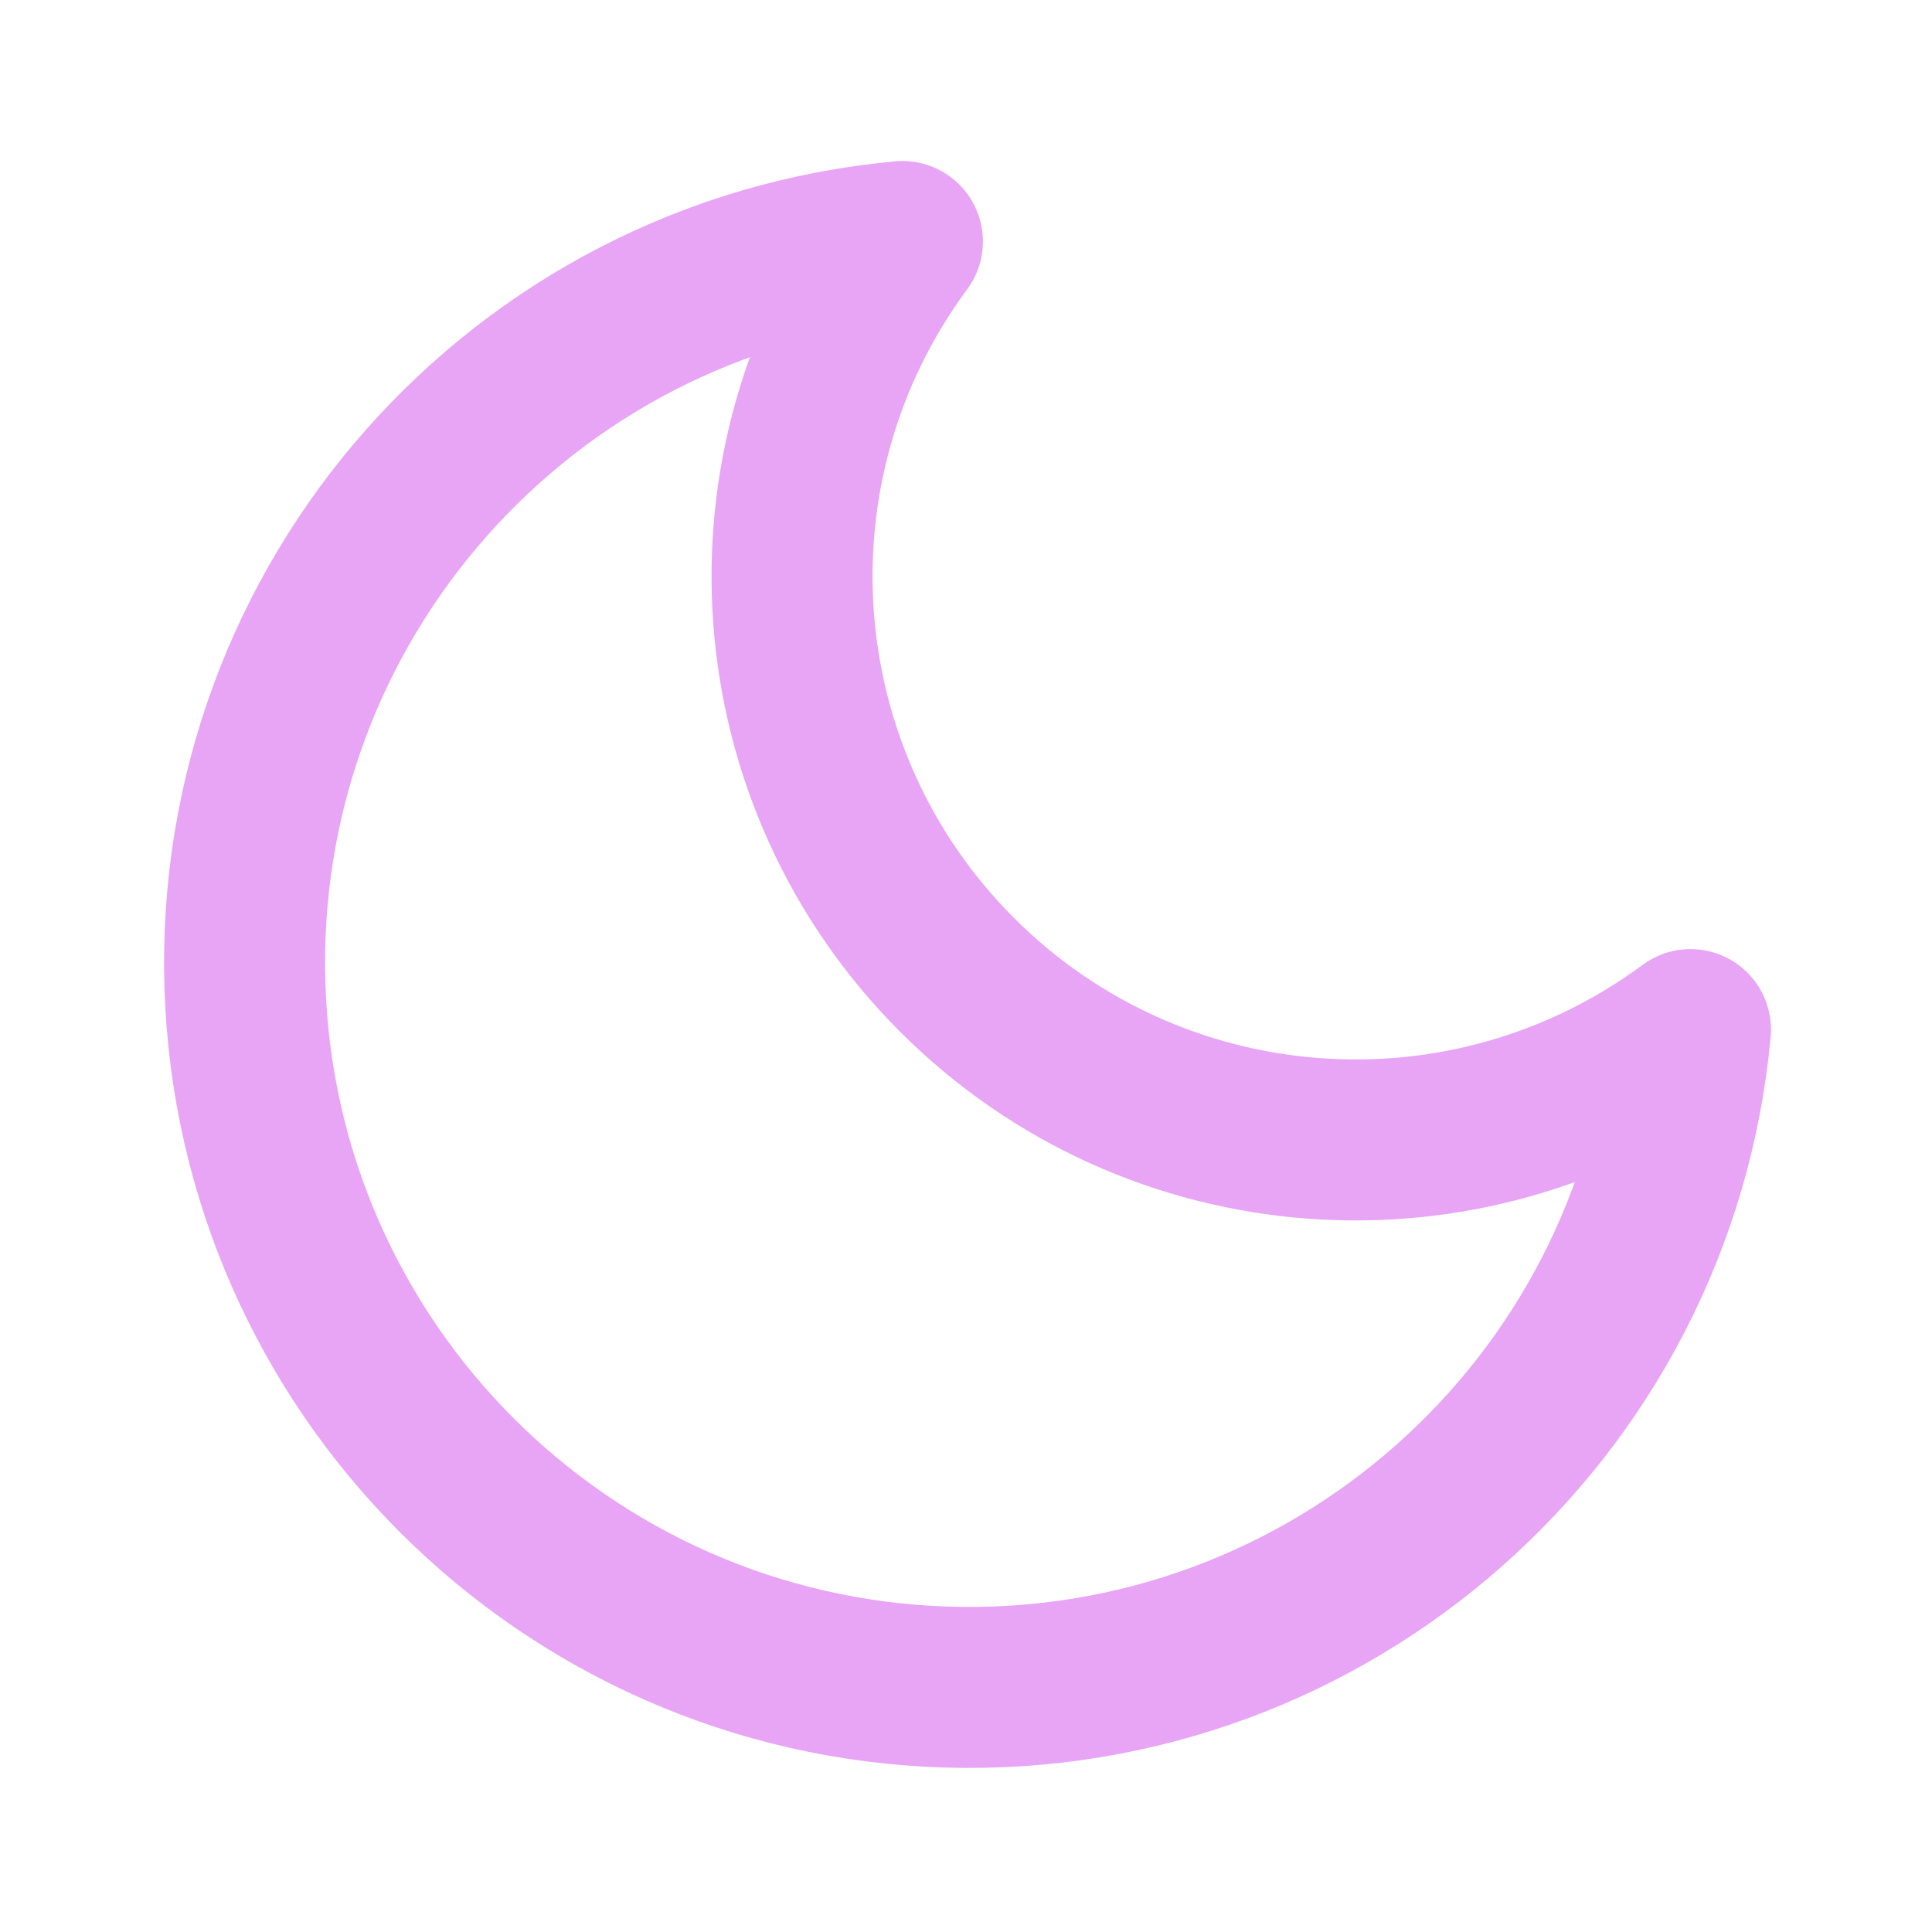
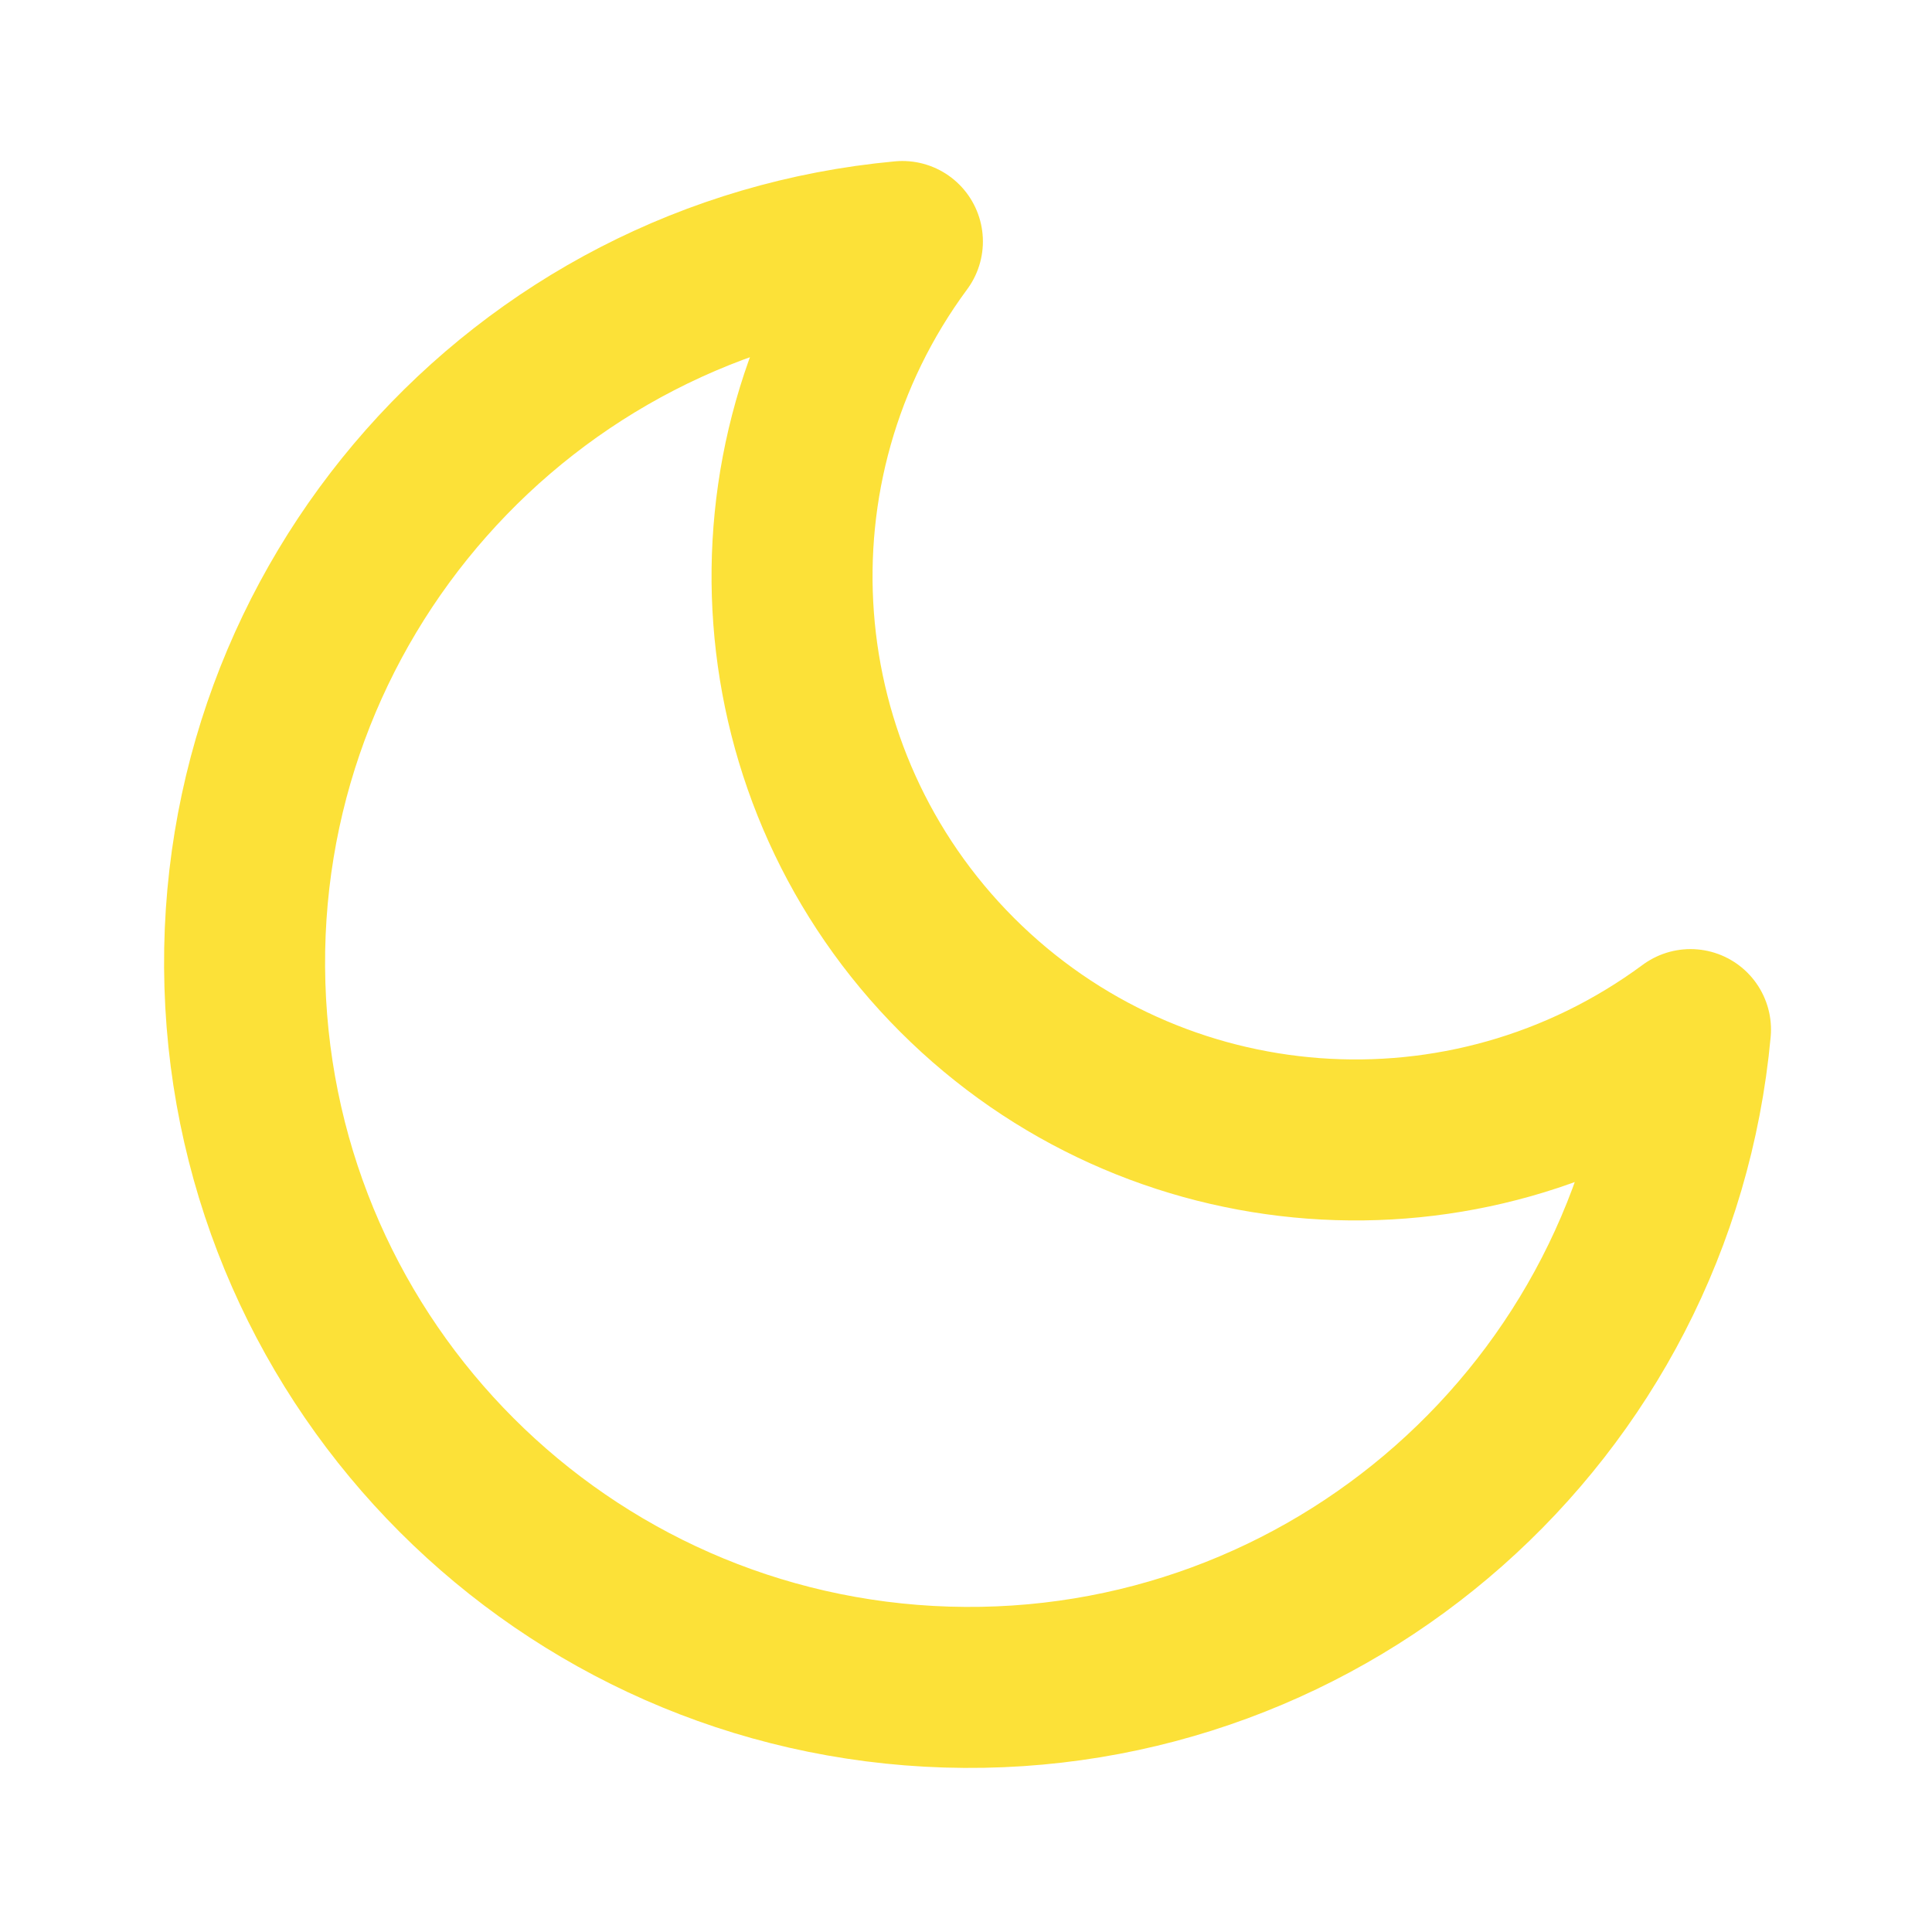
- <svg xmlns="http://www.w3.org/2000/svg" width="24" height="24" viewBox="0 0 24 24" fill="none" stroke="rgba(213, 94, 237, 0.562)" stroke-width="2" stroke-linecap="round" stroke-linejoin="round" class="feather feather-moon">
+ <svg xmlns="http://www.w3.org/2000/svg" width="24" height="24" viewBox="0 0 24 24" fill="none" stroke="#fbdf2df1" stroke-width="2" stroke-linecap="round" stroke-linejoin="round" class="feather feather-moon">
  <path d="M21 12.79A9 9 0 1 1 11.21 3 7 7 0 0 0 21 12.79z" />
</svg>
